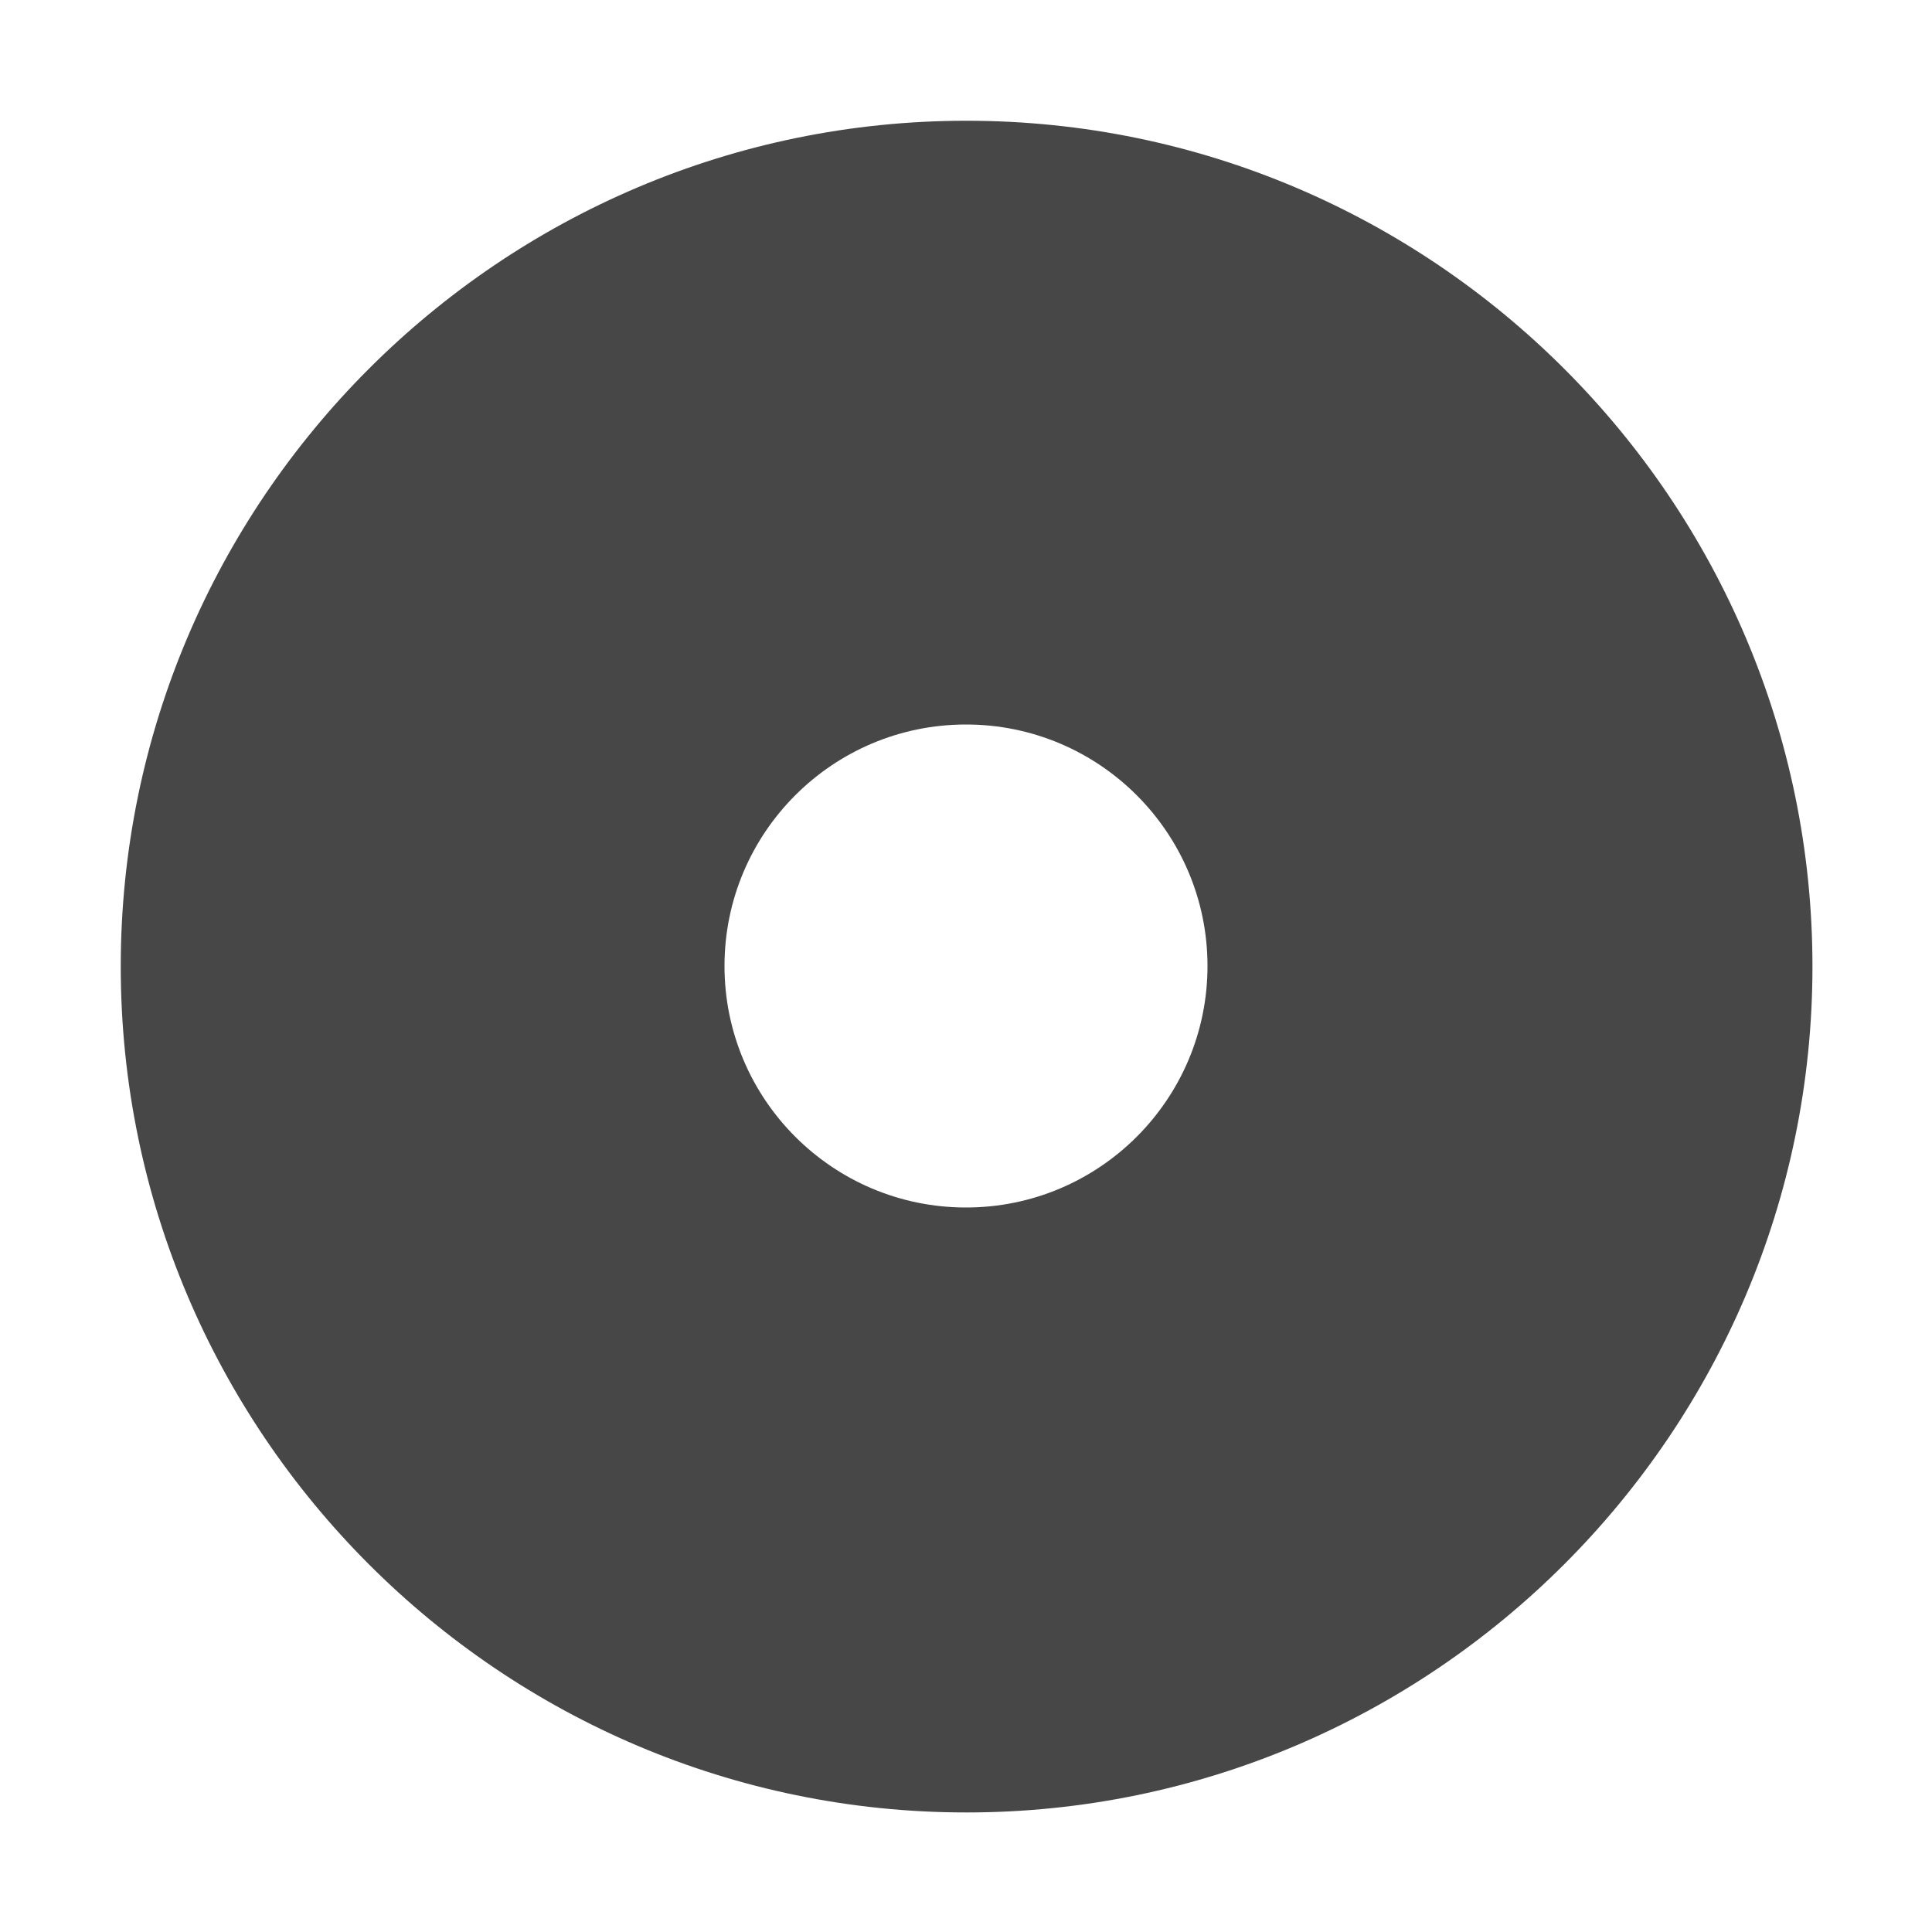
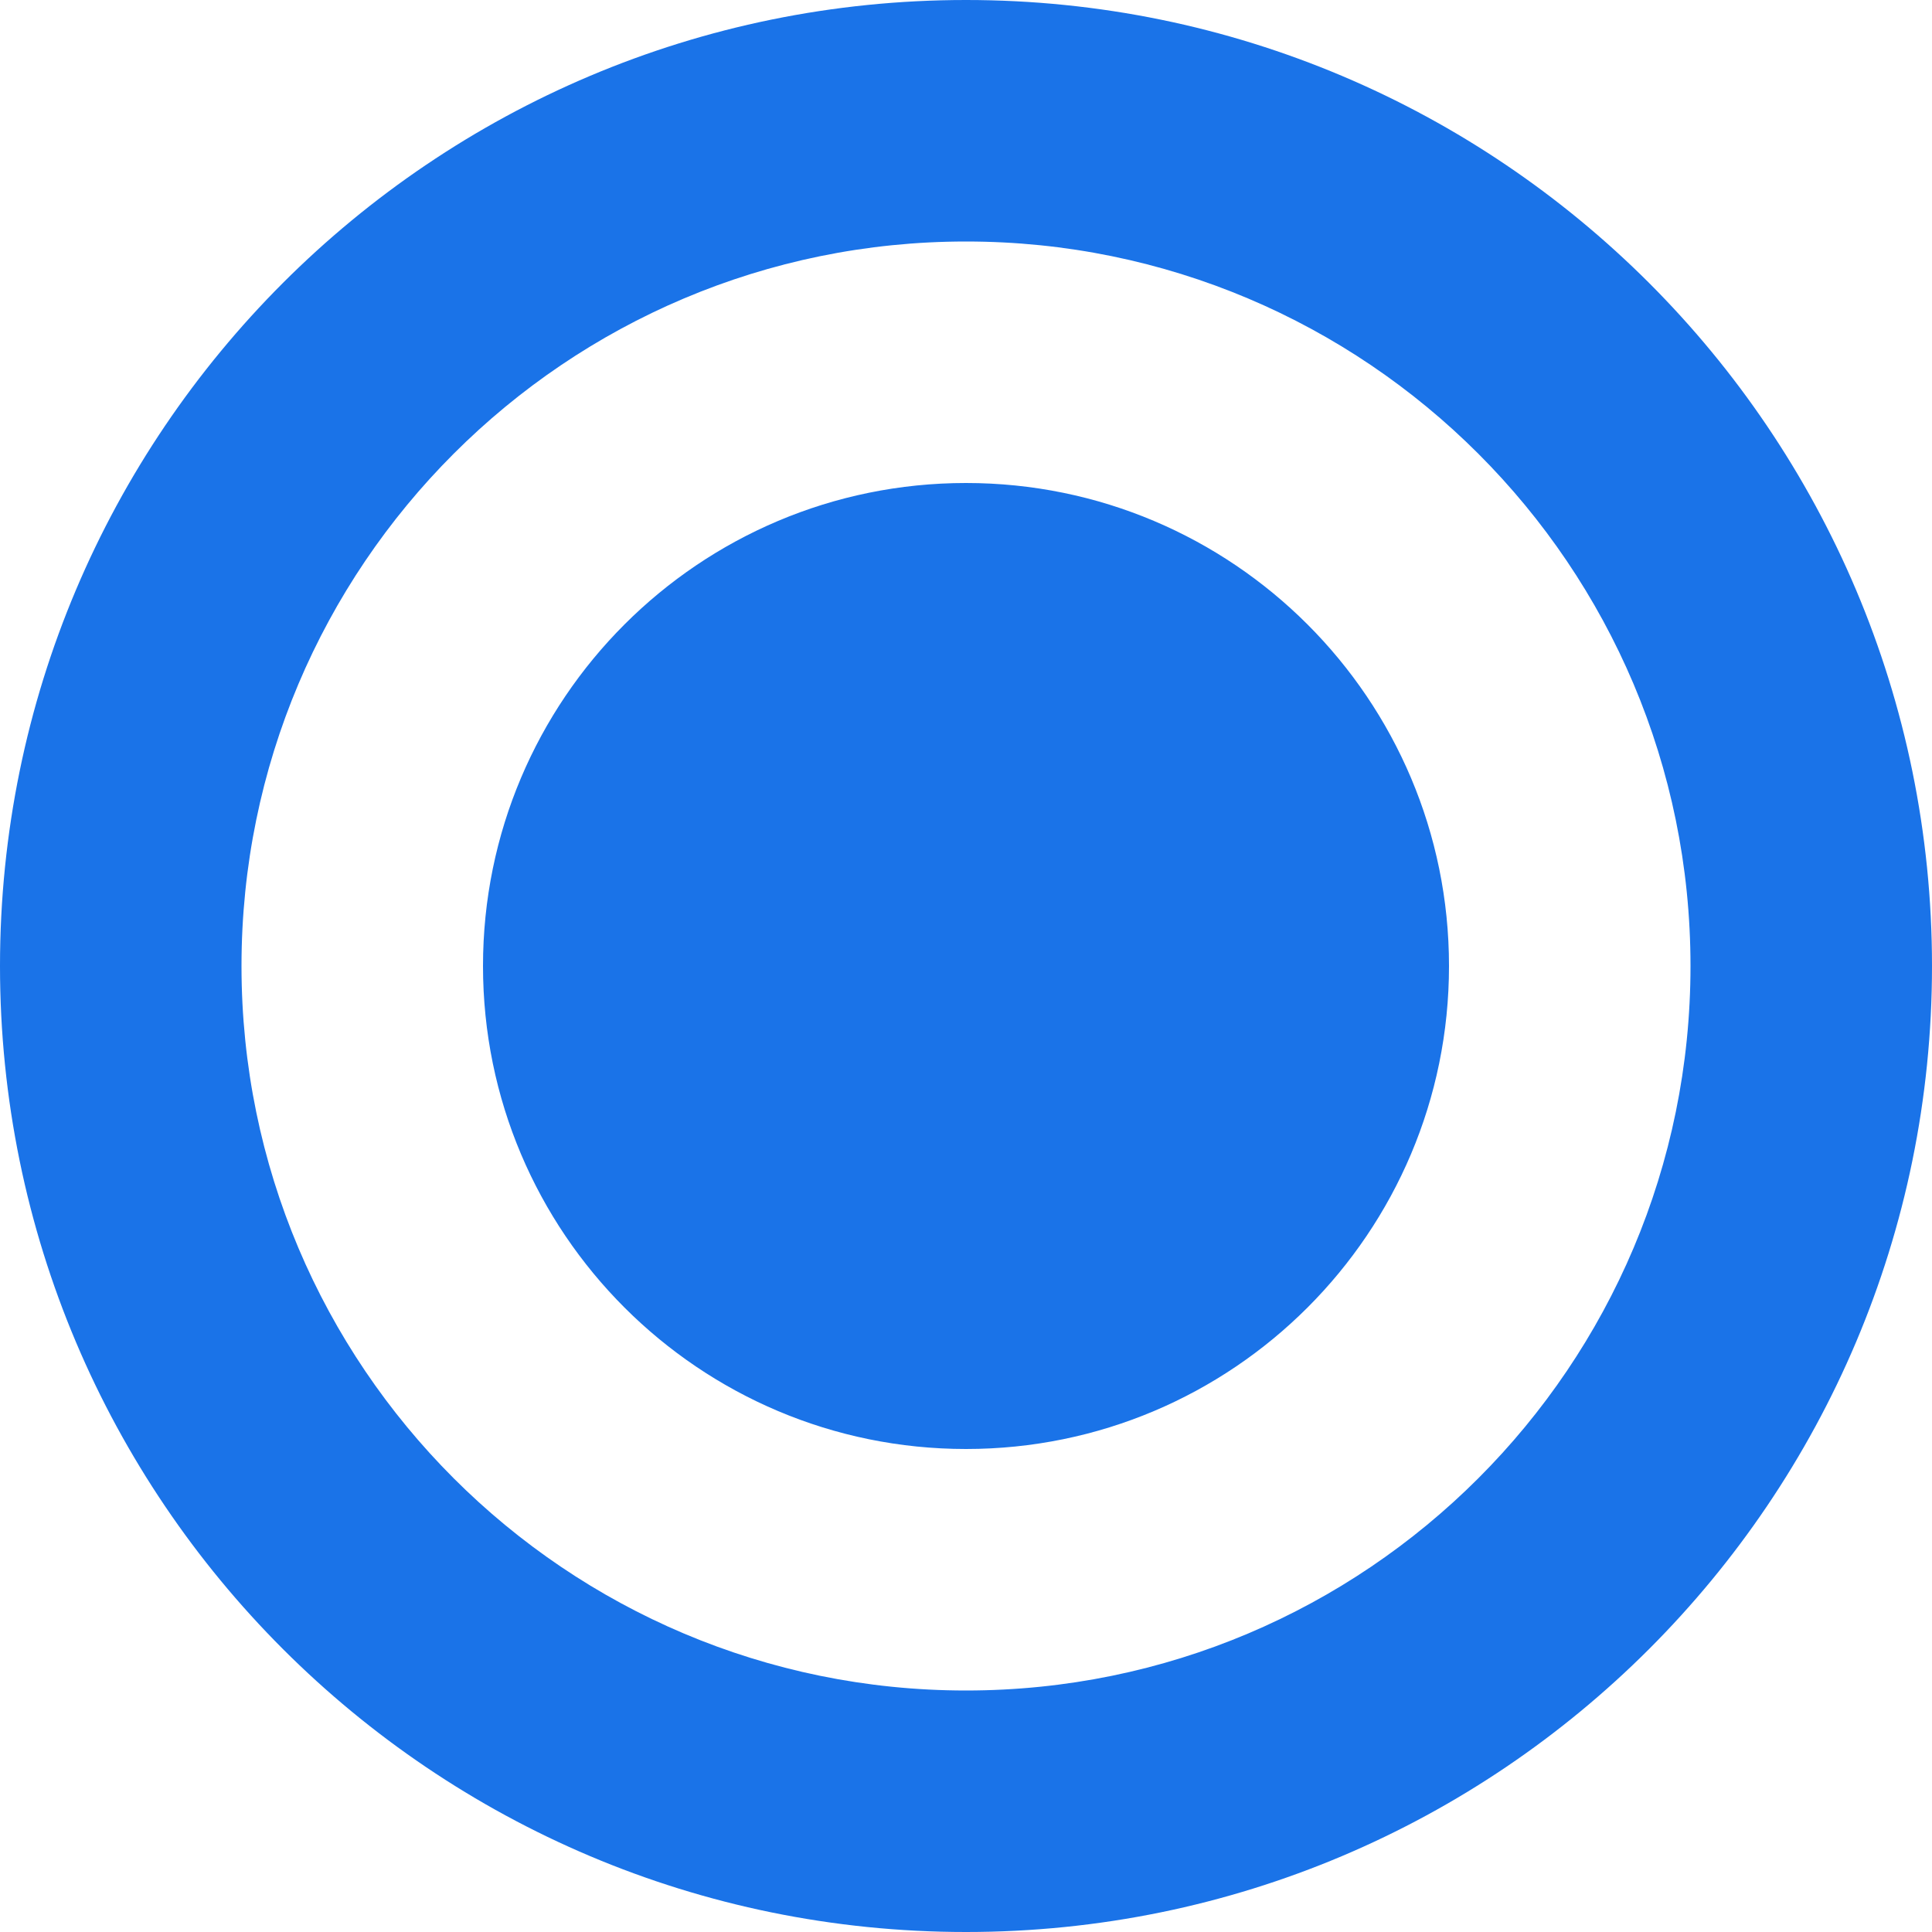
- <svg xmlns="http://www.w3.org/2000/svg" width="16" height="16" version="1.1">
-   <path d="m8.004 1c-3.86 0-7.004 3.144-7.004 7.004 0 3.86 3.144 7.006 7.004 7.006 3.86 0 7.006-3.146 7.006-7.006 0-3.86-3.146-7.004-7.006-7.004zm-0.004 5c1.104 0 2 0.896 2 2s-0.896 2-2 2-2-0.896-2-2 0.896-2 2-2z" color="#bebebe" fill="#474747" style="font-feature-settings:normal;font-variant-alternates:normal;font-variant-caps:normal;font-variant-ligatures:normal;font-variant-numeric:normal;font-variant-position:normal;isolation:auto;mix-blend-mode:normal;shape-padding:0;text-decoration-color:#000000;text-decoration-line:none;text-decoration-style:solid;text-indent:0;text-orientation:mixed;text-transform:none;white-space:normal" />
+ <svg xmlns="http://www.w3.org/2000/svg" width="16" height="16" version="1.1" viewBox="0 0 16 16">
+   <path d="m8 0a8 8 0 0 0-8 8 8 8 0 0 0 8 8 8 8 0 0 0 8-8 8 8 0 0 0-8-8zm0 2a6 6 0 0 1 6 6 6 6 0 0 1-6 6 6 6 0 0 1-6-6 6 6 0 0 1 6-6zm0 2a4 4 0 0 0-4 4 4 4 0 0 0 4 4 4 4 0 0 0 4-4 4 4 0 0 0-4-4z" fill="#1a73e8" />
</svg>
